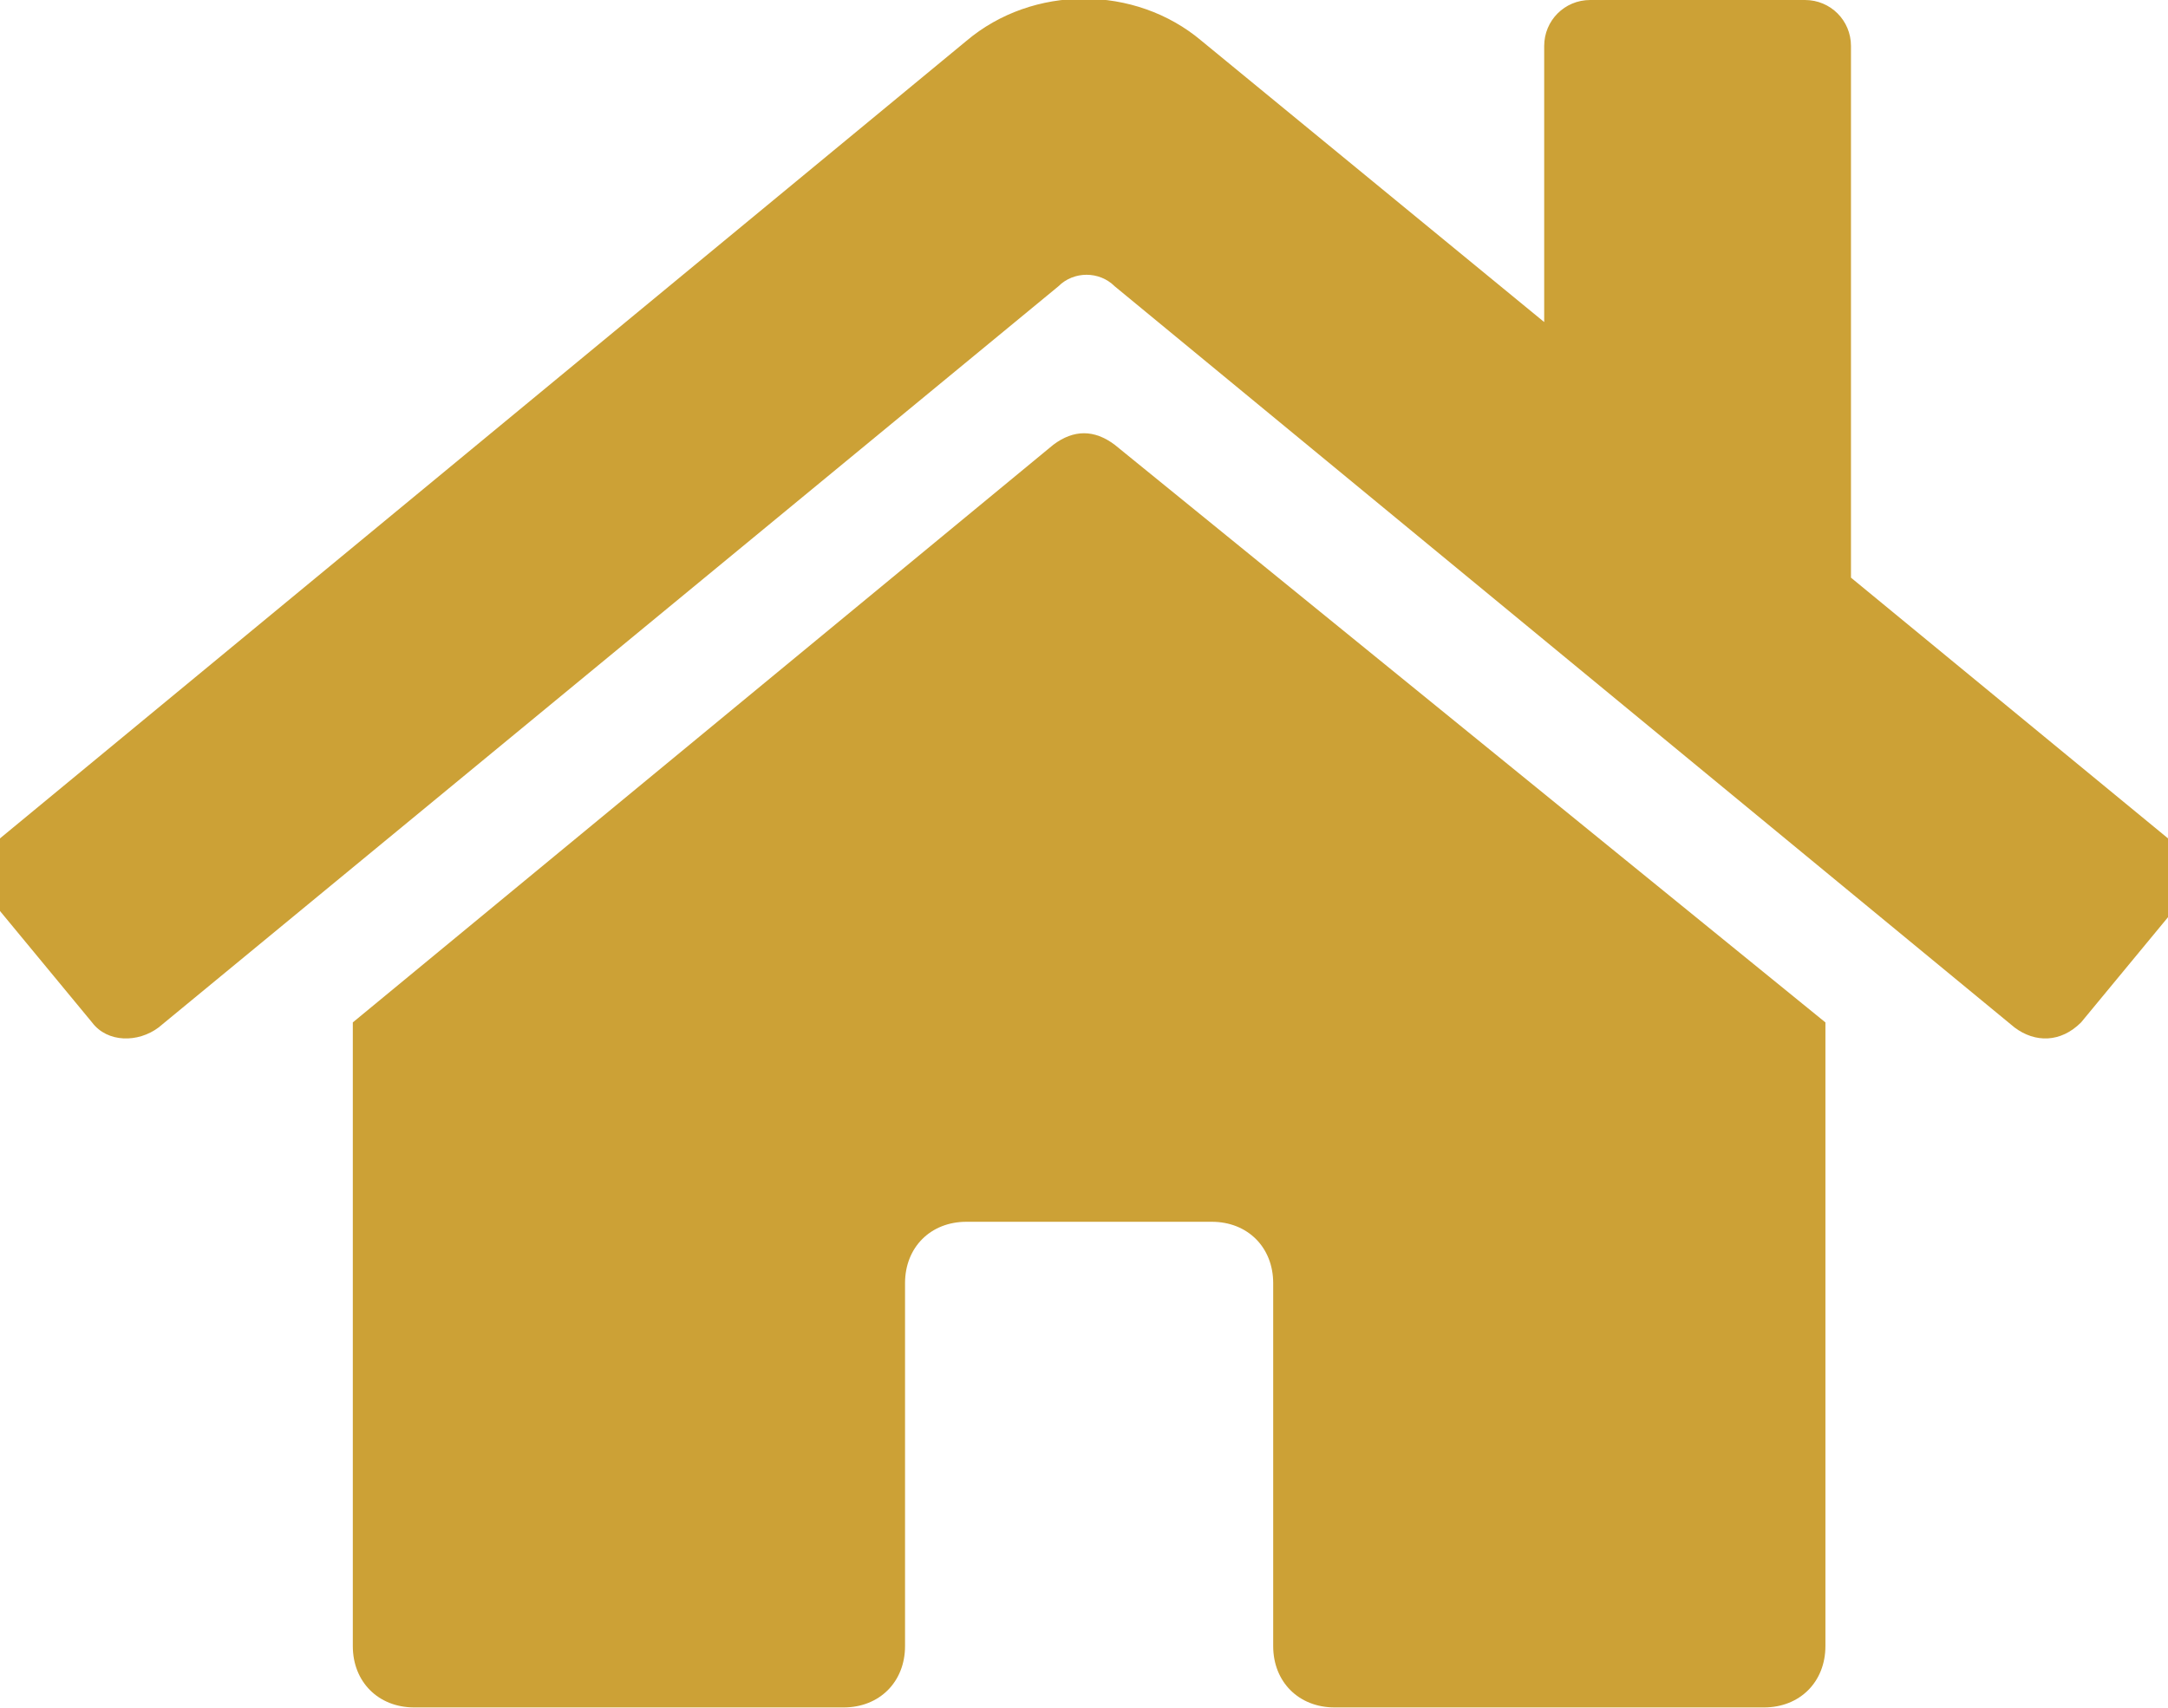
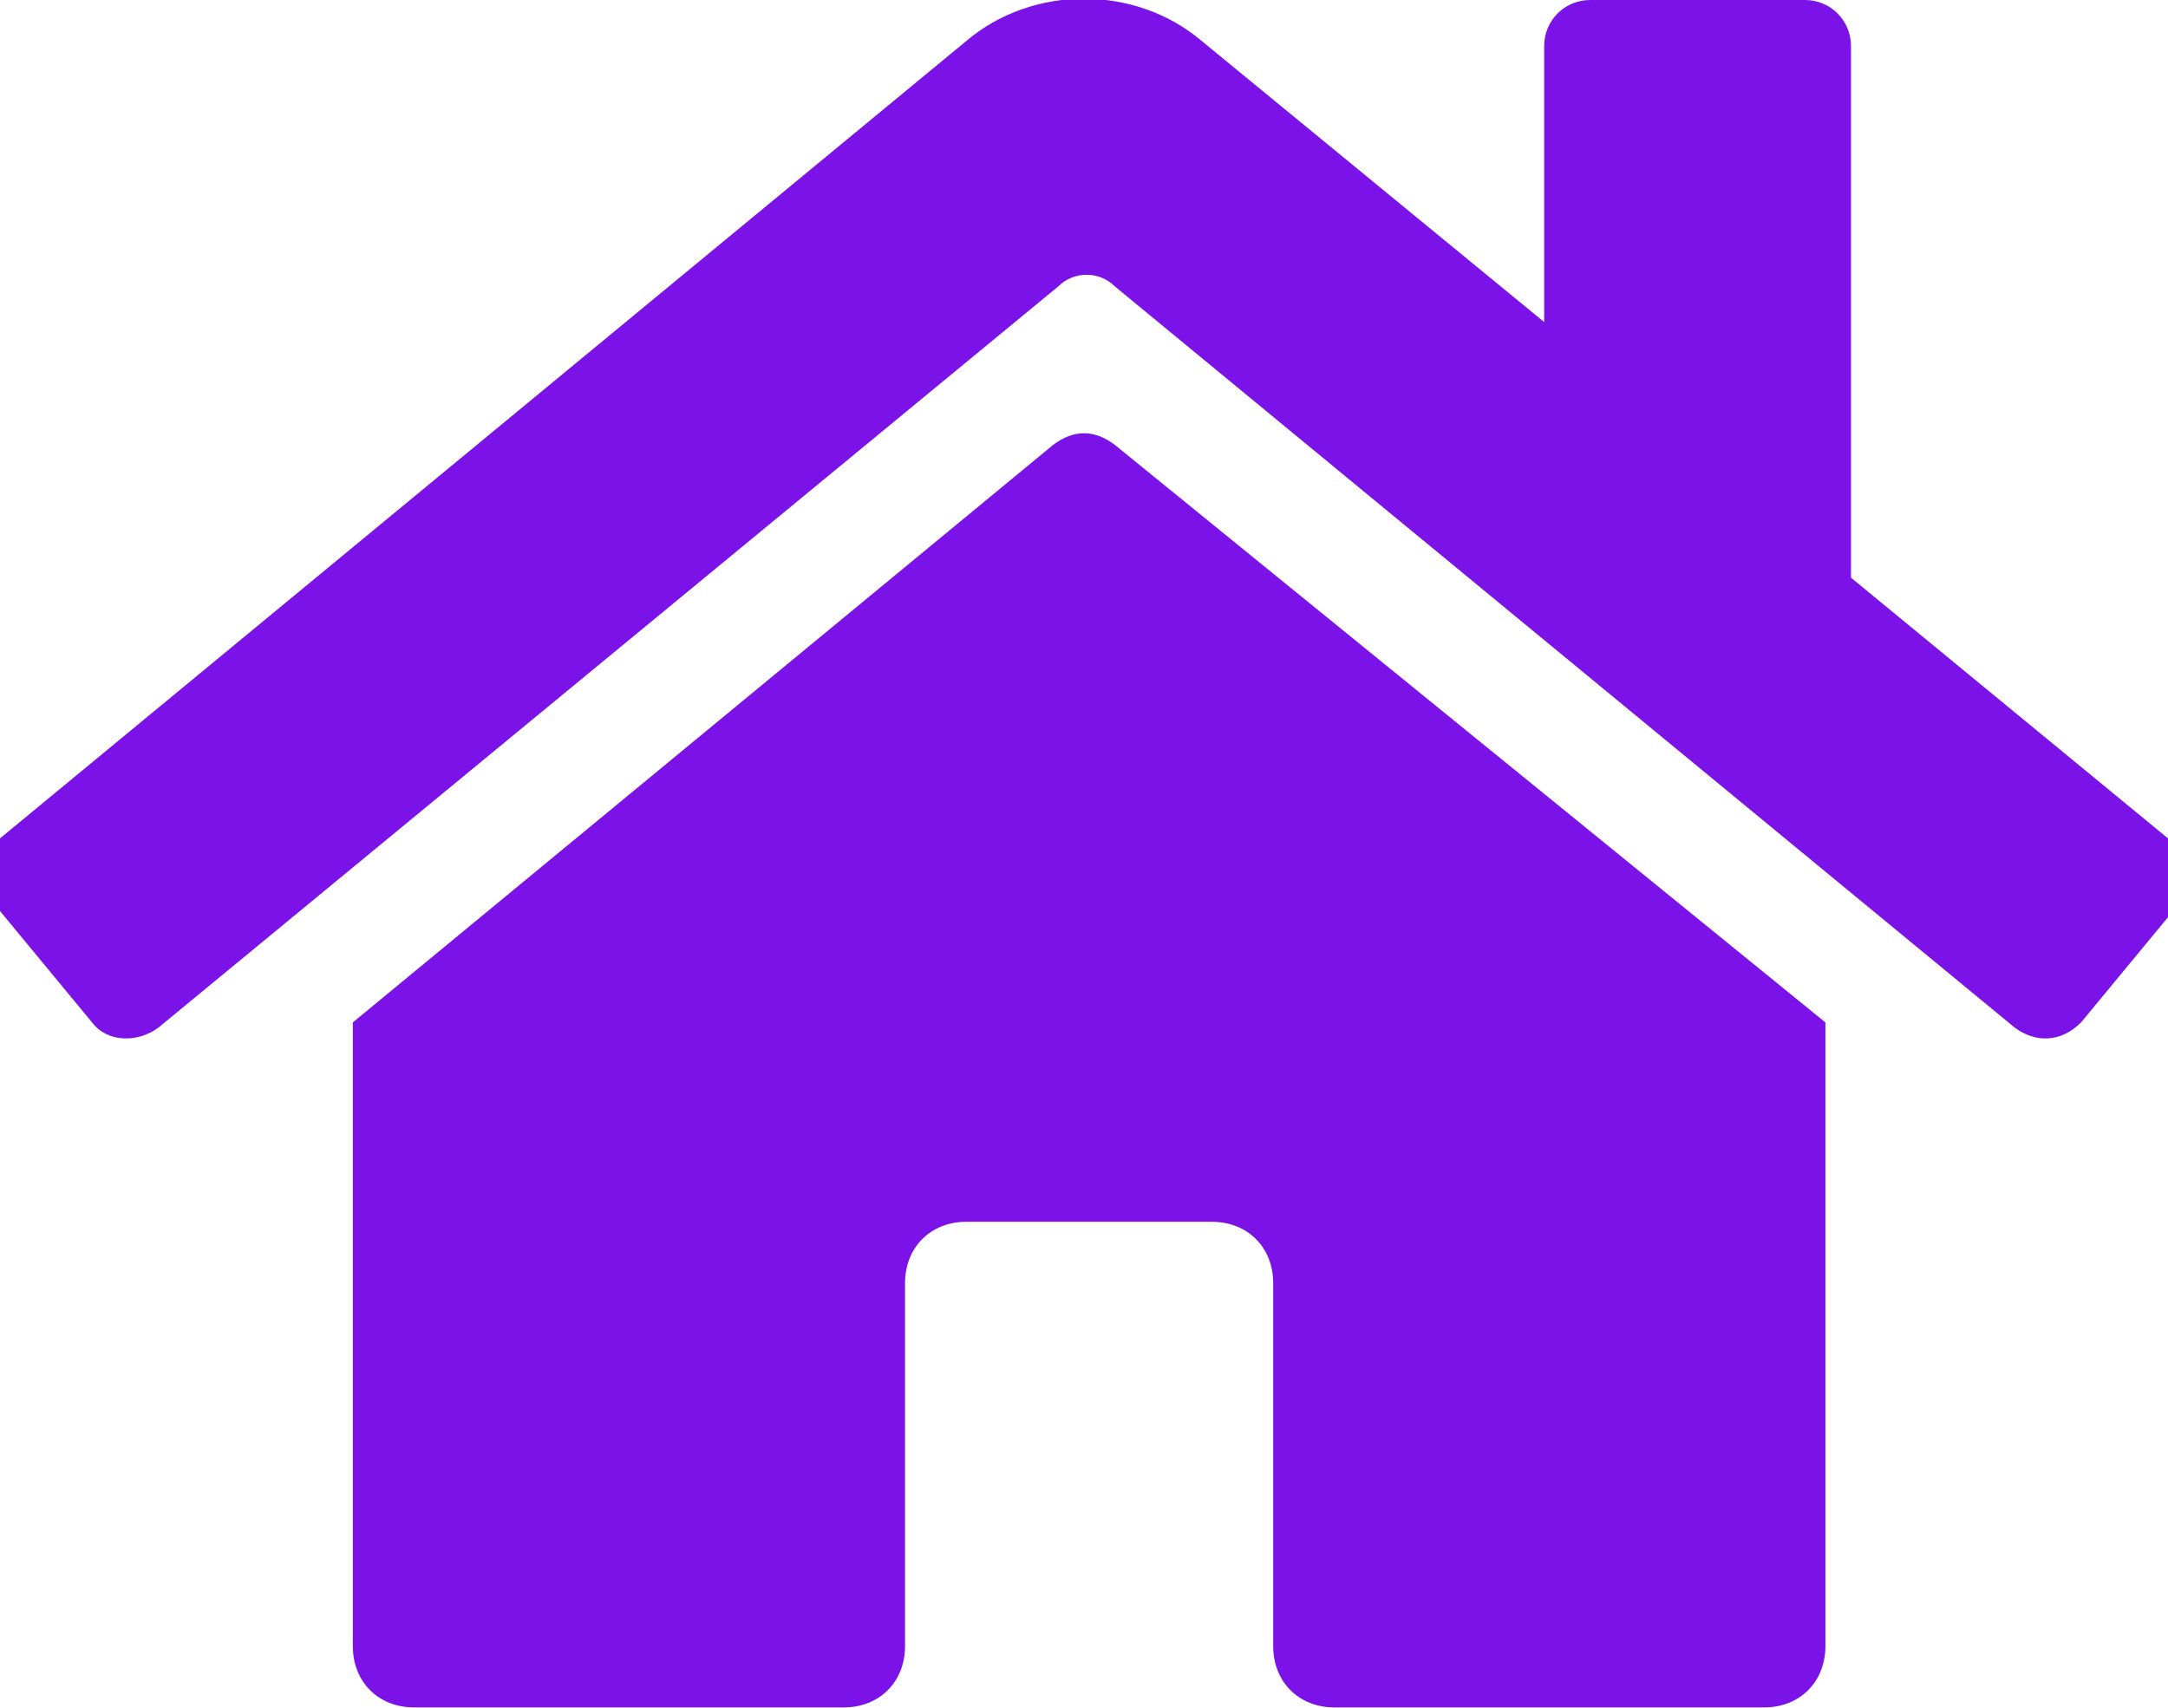
<svg xmlns="http://www.w3.org/2000/svg" version="1.1" id="Layer_1" focusable="false" x="0px" y="0px" viewBox="0 0 42.4 33.4" style="enable-background:new 0 0 42.4 33.4;" xml:space="preserve">
  <style type="text/css">
- 	.st0{fill:#CCA136;}
+ 	.st0{fill:#7B13E8;}
</style>
  <path class="st0" d="M20.6,8.7L6.9,20v12.2c0,0.7,0.5,1.2,1.2,1.2h8.4c0.7,0,1.2-0.5,1.2-1.2v-7.1c0-0.7,0.5-1.2,1.2-1.2h4.8  c0.7,0,1.2,0.5,1.2,1.2v7.1c0,0.7,0.5,1.2,1.2,1.2l0,0h8.4c0.7,0,1.2-0.5,1.2-1.2V20L21.8,8.7C21.4,8.4,21,8.4,20.6,8.7L20.6,8.7z   M42.4,16.4l-6.2-5.1V0.9c0-0.5-0.4-0.9-0.9-0.9h-4.2c-0.5,0-0.9,0.4-0.9,0.9v5.4l-6.7-5.5c-1.3-1.1-3.3-1.1-4.6,0L0,16.4  c-0.4,0.3-0.4,0.9-0.1,1.3l0,0L1.8,20c0.3,0.4,0.9,0.4,1.3,0.1l0,0L20.7,5.6c0.3-0.3,0.8-0.3,1.1,0l17.6,14.5  c0.4,0.3,0.9,0.3,1.3-0.1l0,0l1.9-2.3C42.8,17.2,42.8,16.7,42.4,16.4L42.4,16.4L42.4,16.4z" />
</svg>
